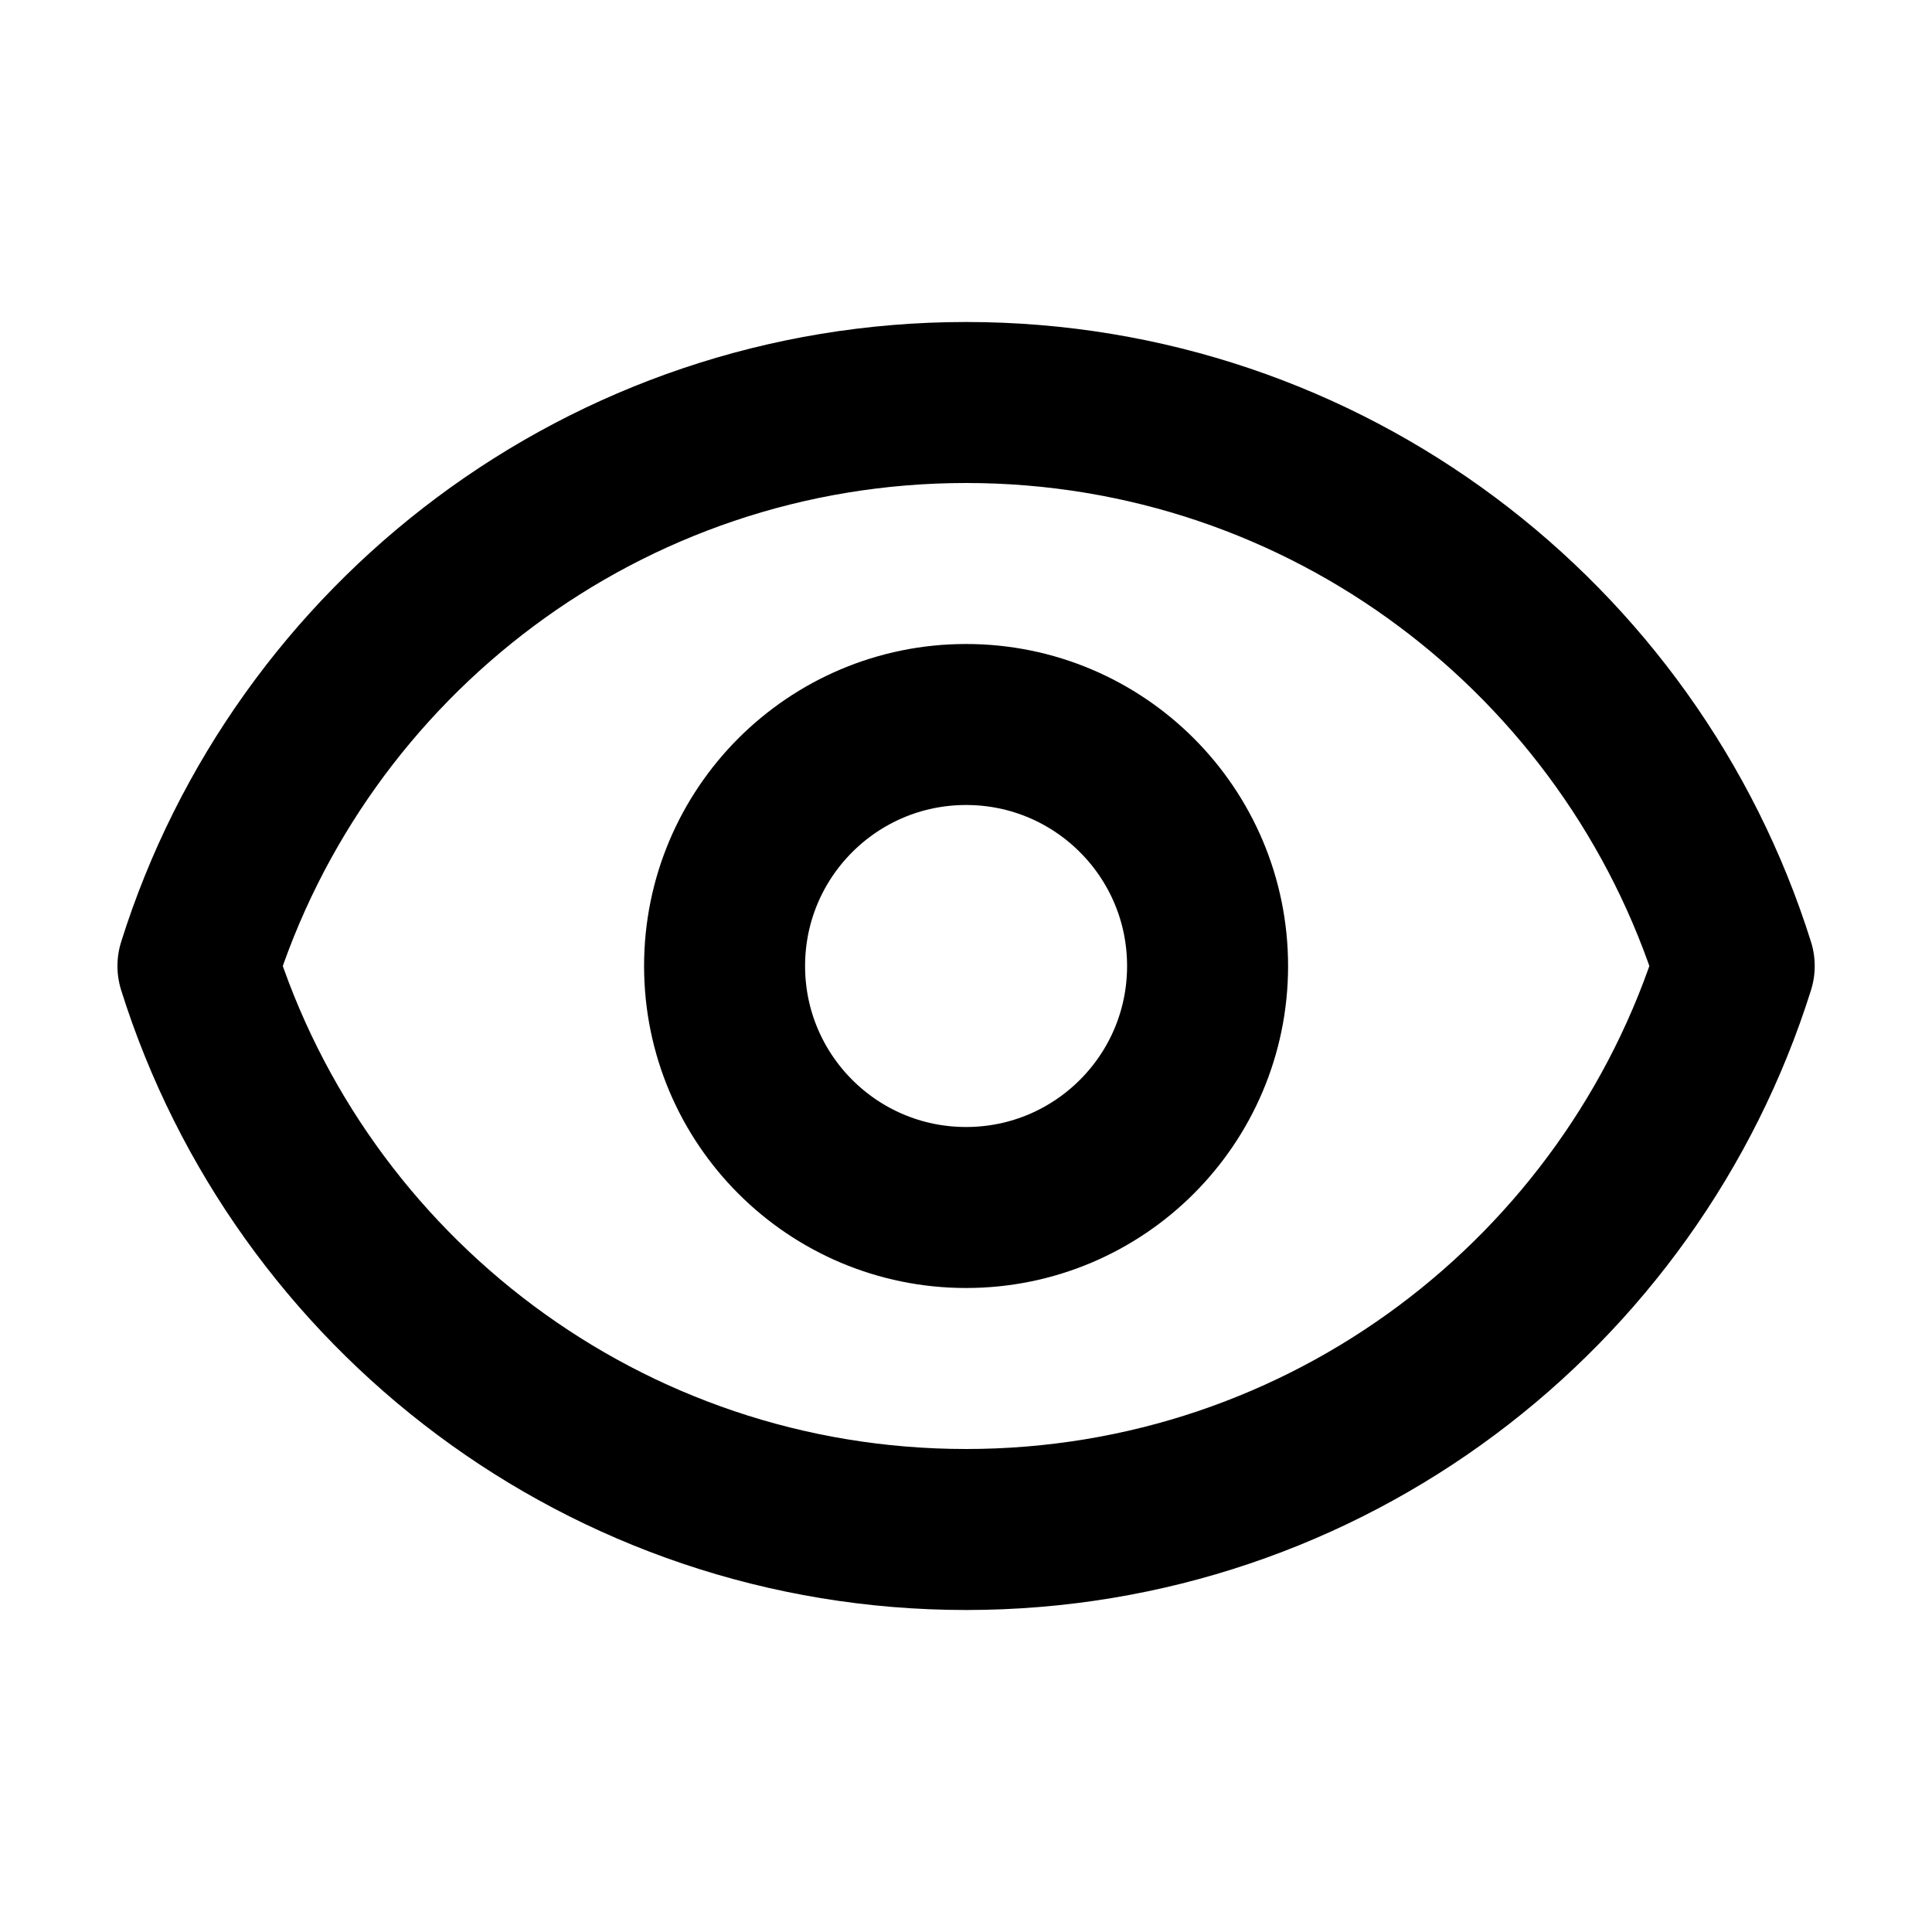
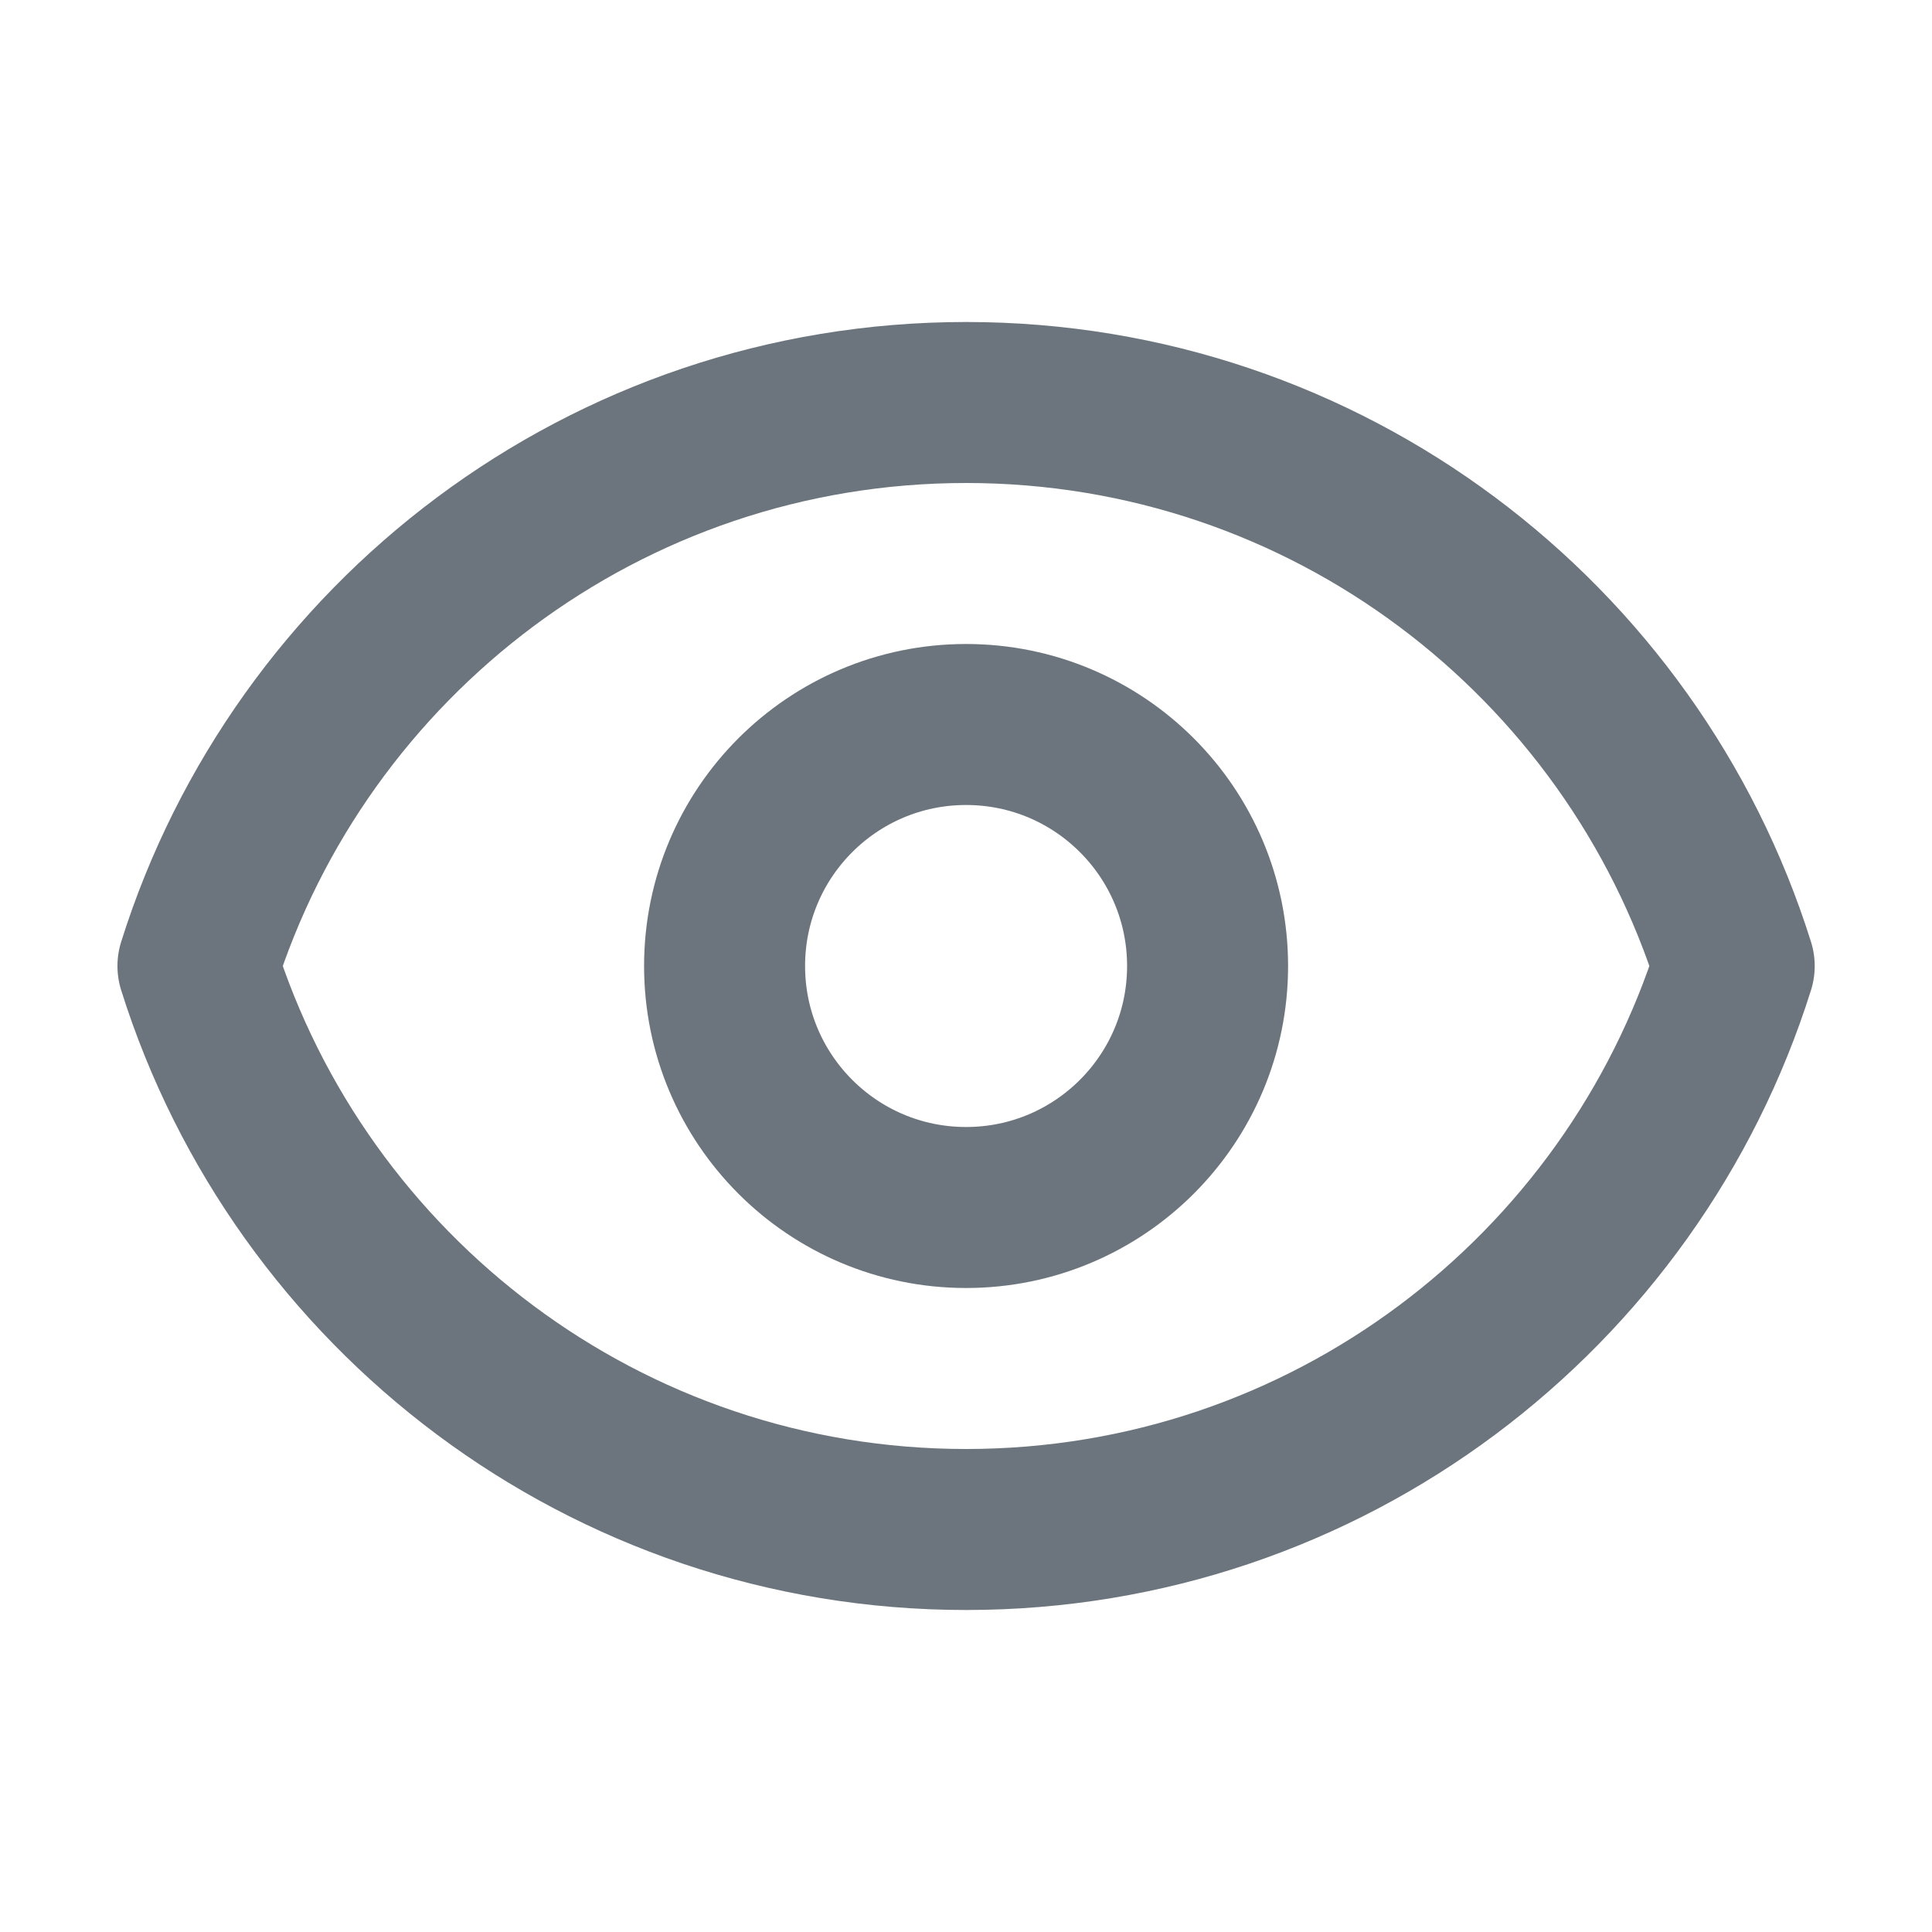
<svg xmlns="http://www.w3.org/2000/svg" width="800px" height="800px" viewBox="0 0 24 24" fill="none">
-   <path d="M15.001 12C15.001 13.657 13.658 15 12.001 15C10.344 15 9.001 13.657 9.001 12C9.001 10.343 10.344 9 12.001 9C13.658 9 15.001 10.343 15.001 12Z" stroke="#000000" stroke-width="2" stroke-linecap="round" stroke-linejoin="round" />
-   <path d="M12.001 5C7.524 5 3.733 7.943 2.459 12C3.733 16.057 7.524 19 12.001 19C16.479 19 20.269 16.057 21.543 12C20.269 7.943 16.479 5 12.001 5Z" stroke="#000000" stroke-width="2" stroke-linecap="round" stroke-linejoin="round" />
+   <path d="M15.001 12C15.001 13.657 13.658 15 12.001 15C10.344 15 9.001 13.657 9.001 12C9.001 10.343 10.344 9 12.001 9C13.658 9 15.001 10.343 15.001 12Z" stroke="#6c757d" stroke-width="2" stroke-linecap="round" stroke-linejoin="round" />
+   <path d="M12.001 5C7.524 5 3.733 7.943 2.459 12C3.733 16.057 7.524 19 12.001 19C16.479 19 20.269 16.057 21.543 12C20.269 7.943 16.479 5 12.001 5Z" stroke="#6c757d" stroke-width="2" stroke-linecap="round" stroke-linejoin="round" />
</svg>
